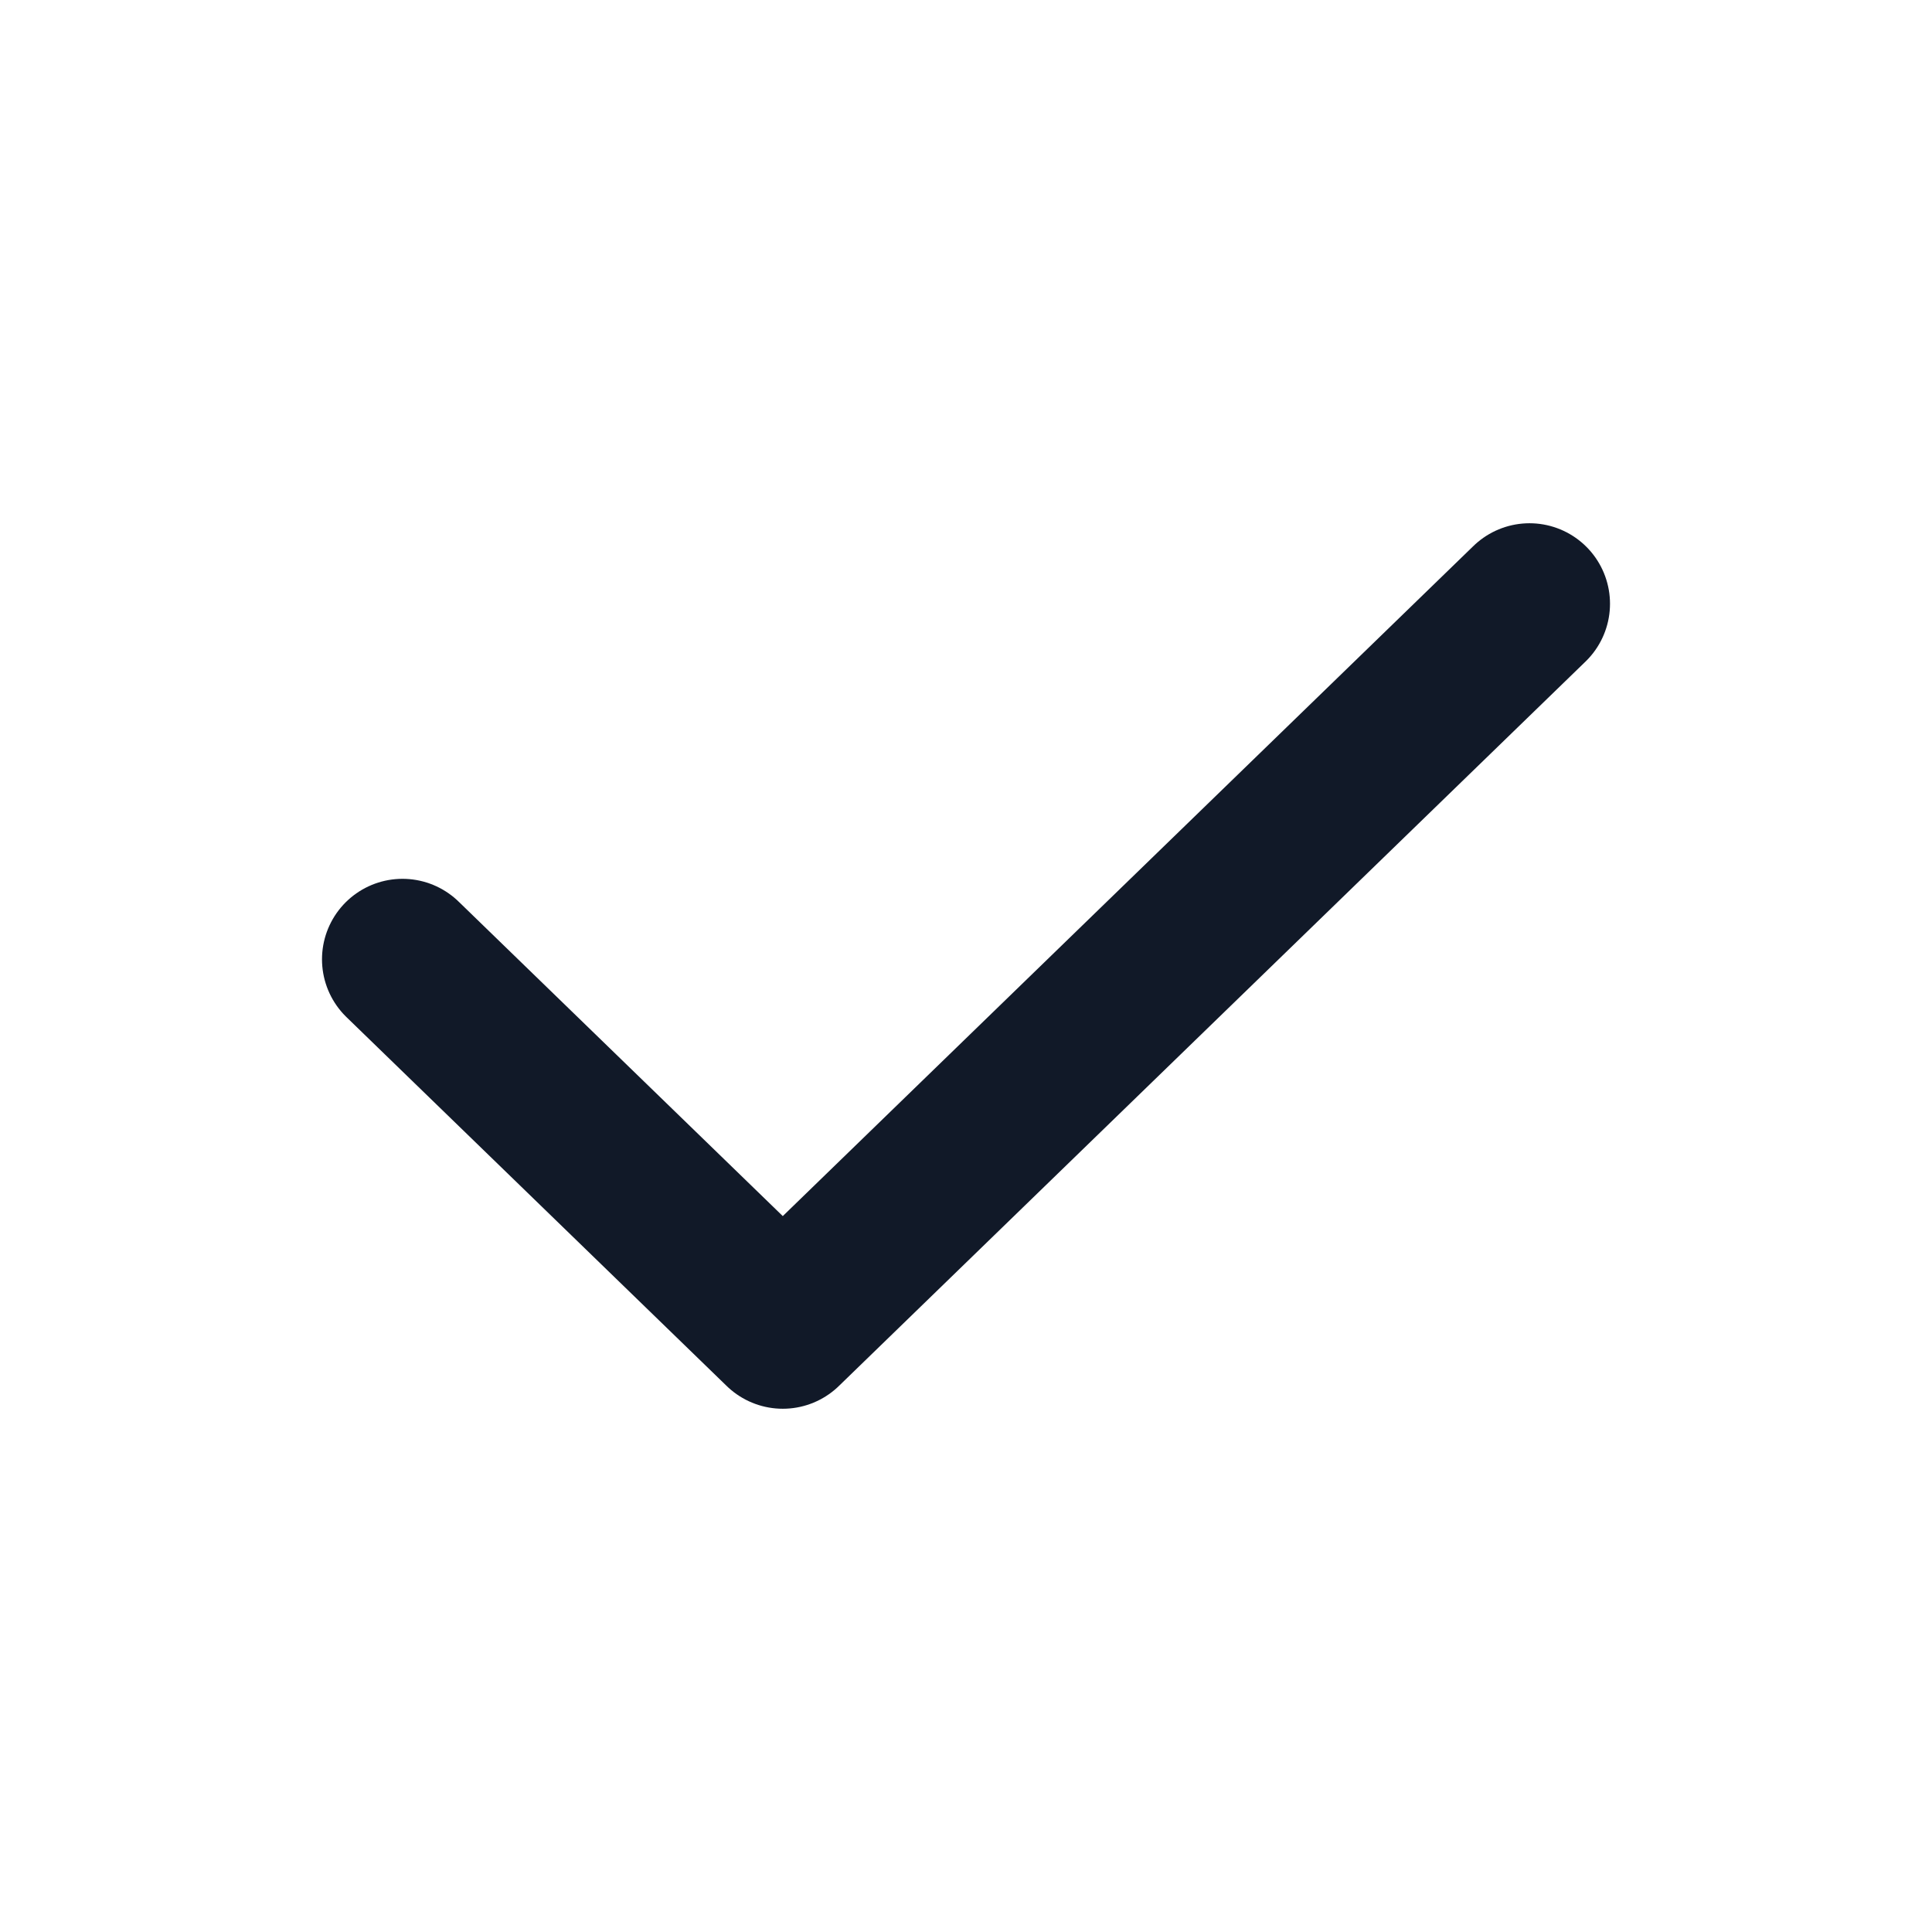
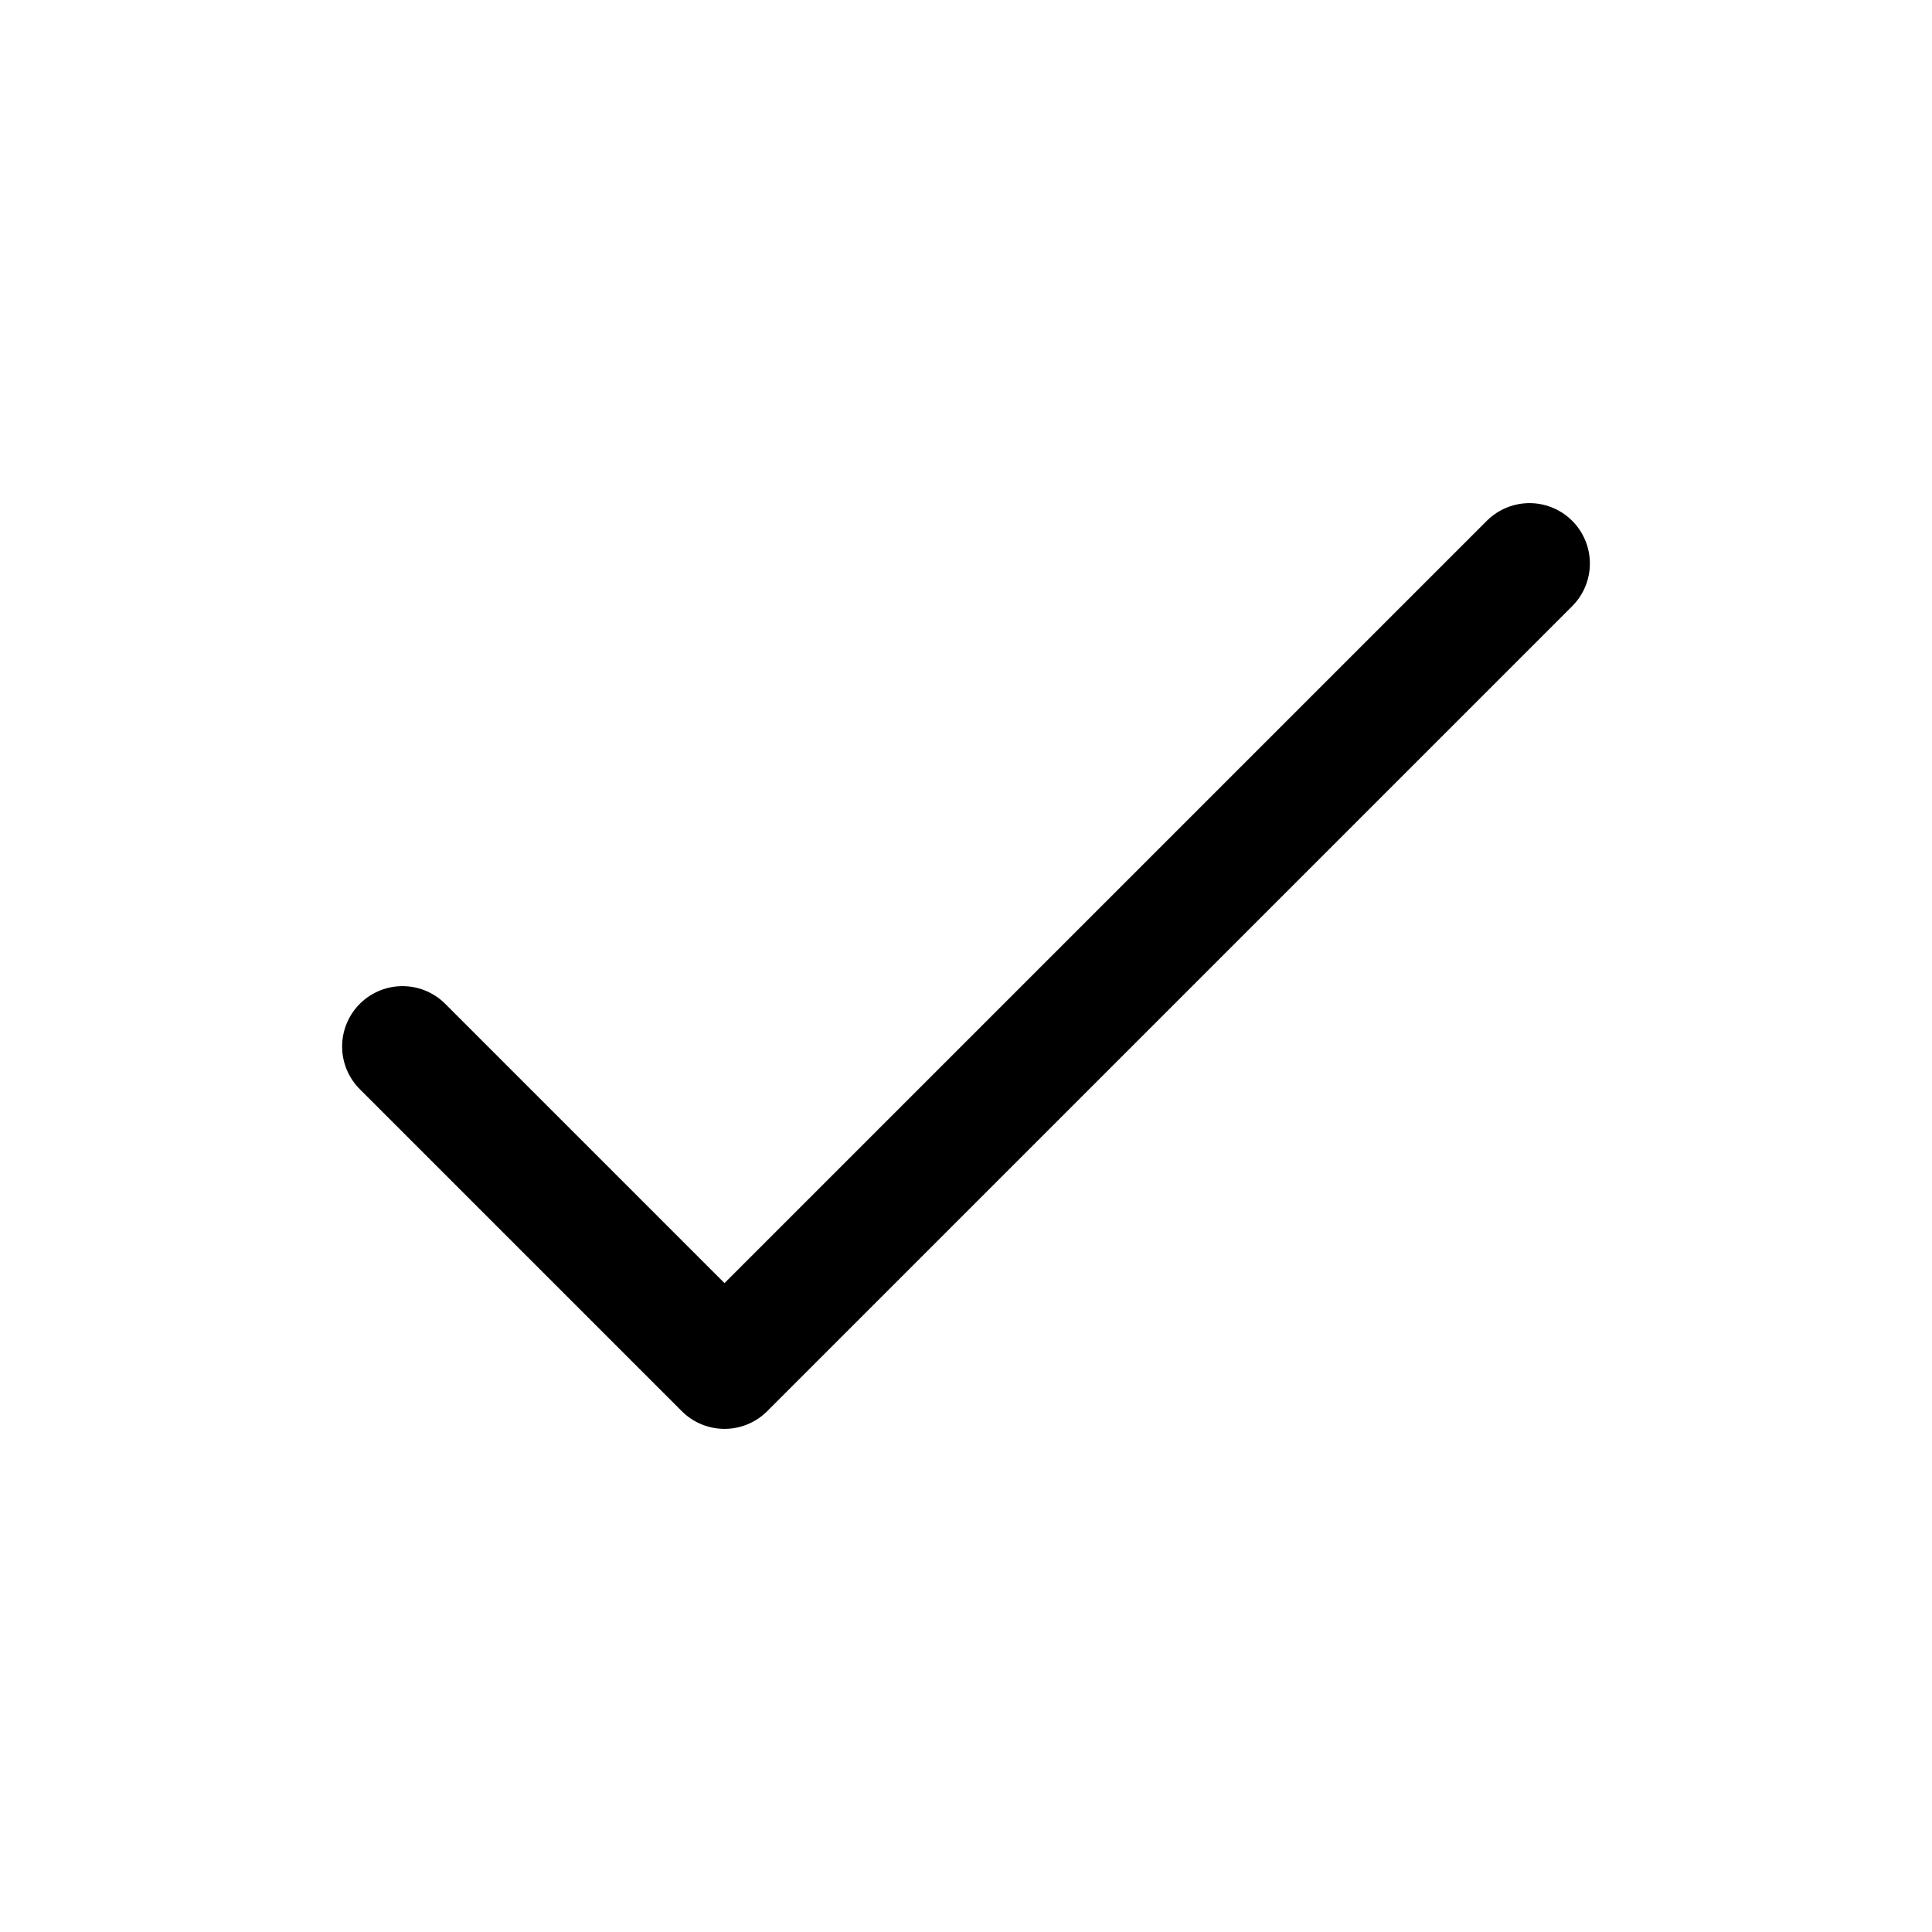
- <svg xmlns="http://www.w3.org/2000/svg" width="24" height="24" viewBox="0 0 24 24" fill="none">
-   <path d="M5 11.917L9.724 16.5L19 7.5" stroke="#111928" stroke-width="2" stroke-linecap="round" stroke-linejoin="round" />
+ <svg xmlns="http://www.w3.org/2000/svg" width="24" height="24" stroke-width="1.5" viewBox="0 0 24 24" fill="none">
+   <path d="M5 13L9 17L19 7" stroke="currentColor" stroke-linecap="round" stroke-linejoin="round" />
</svg>
